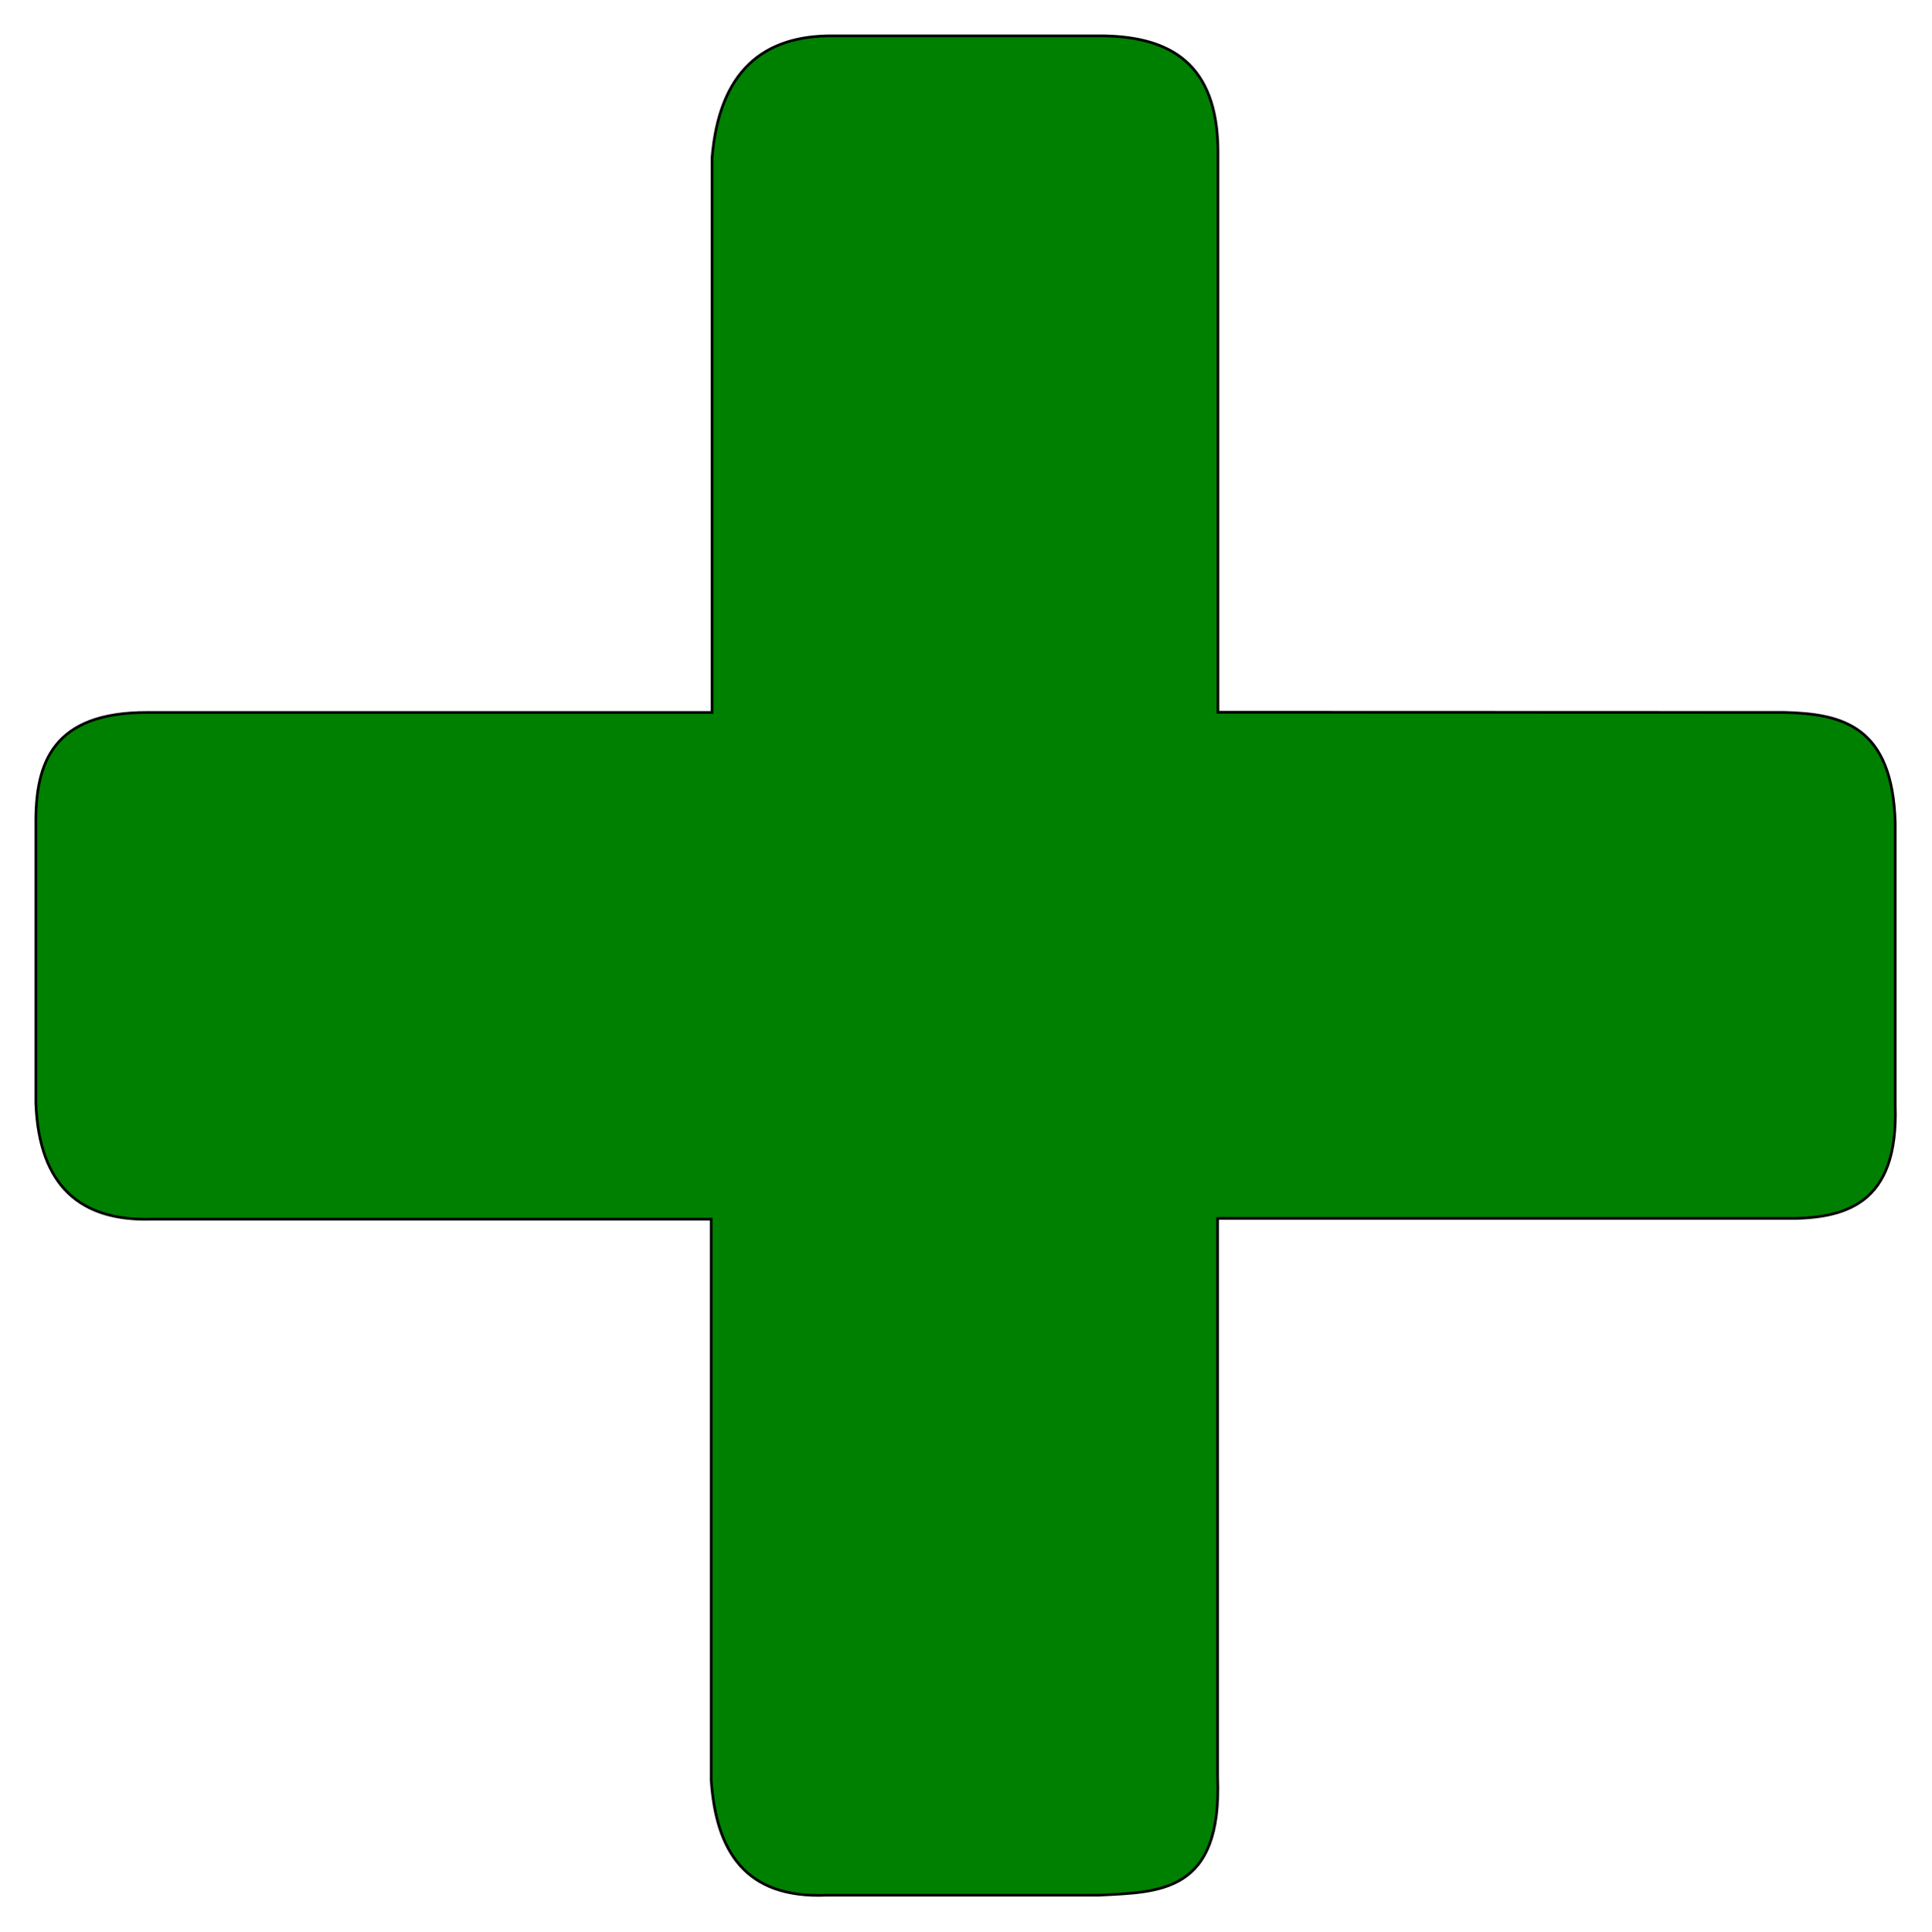
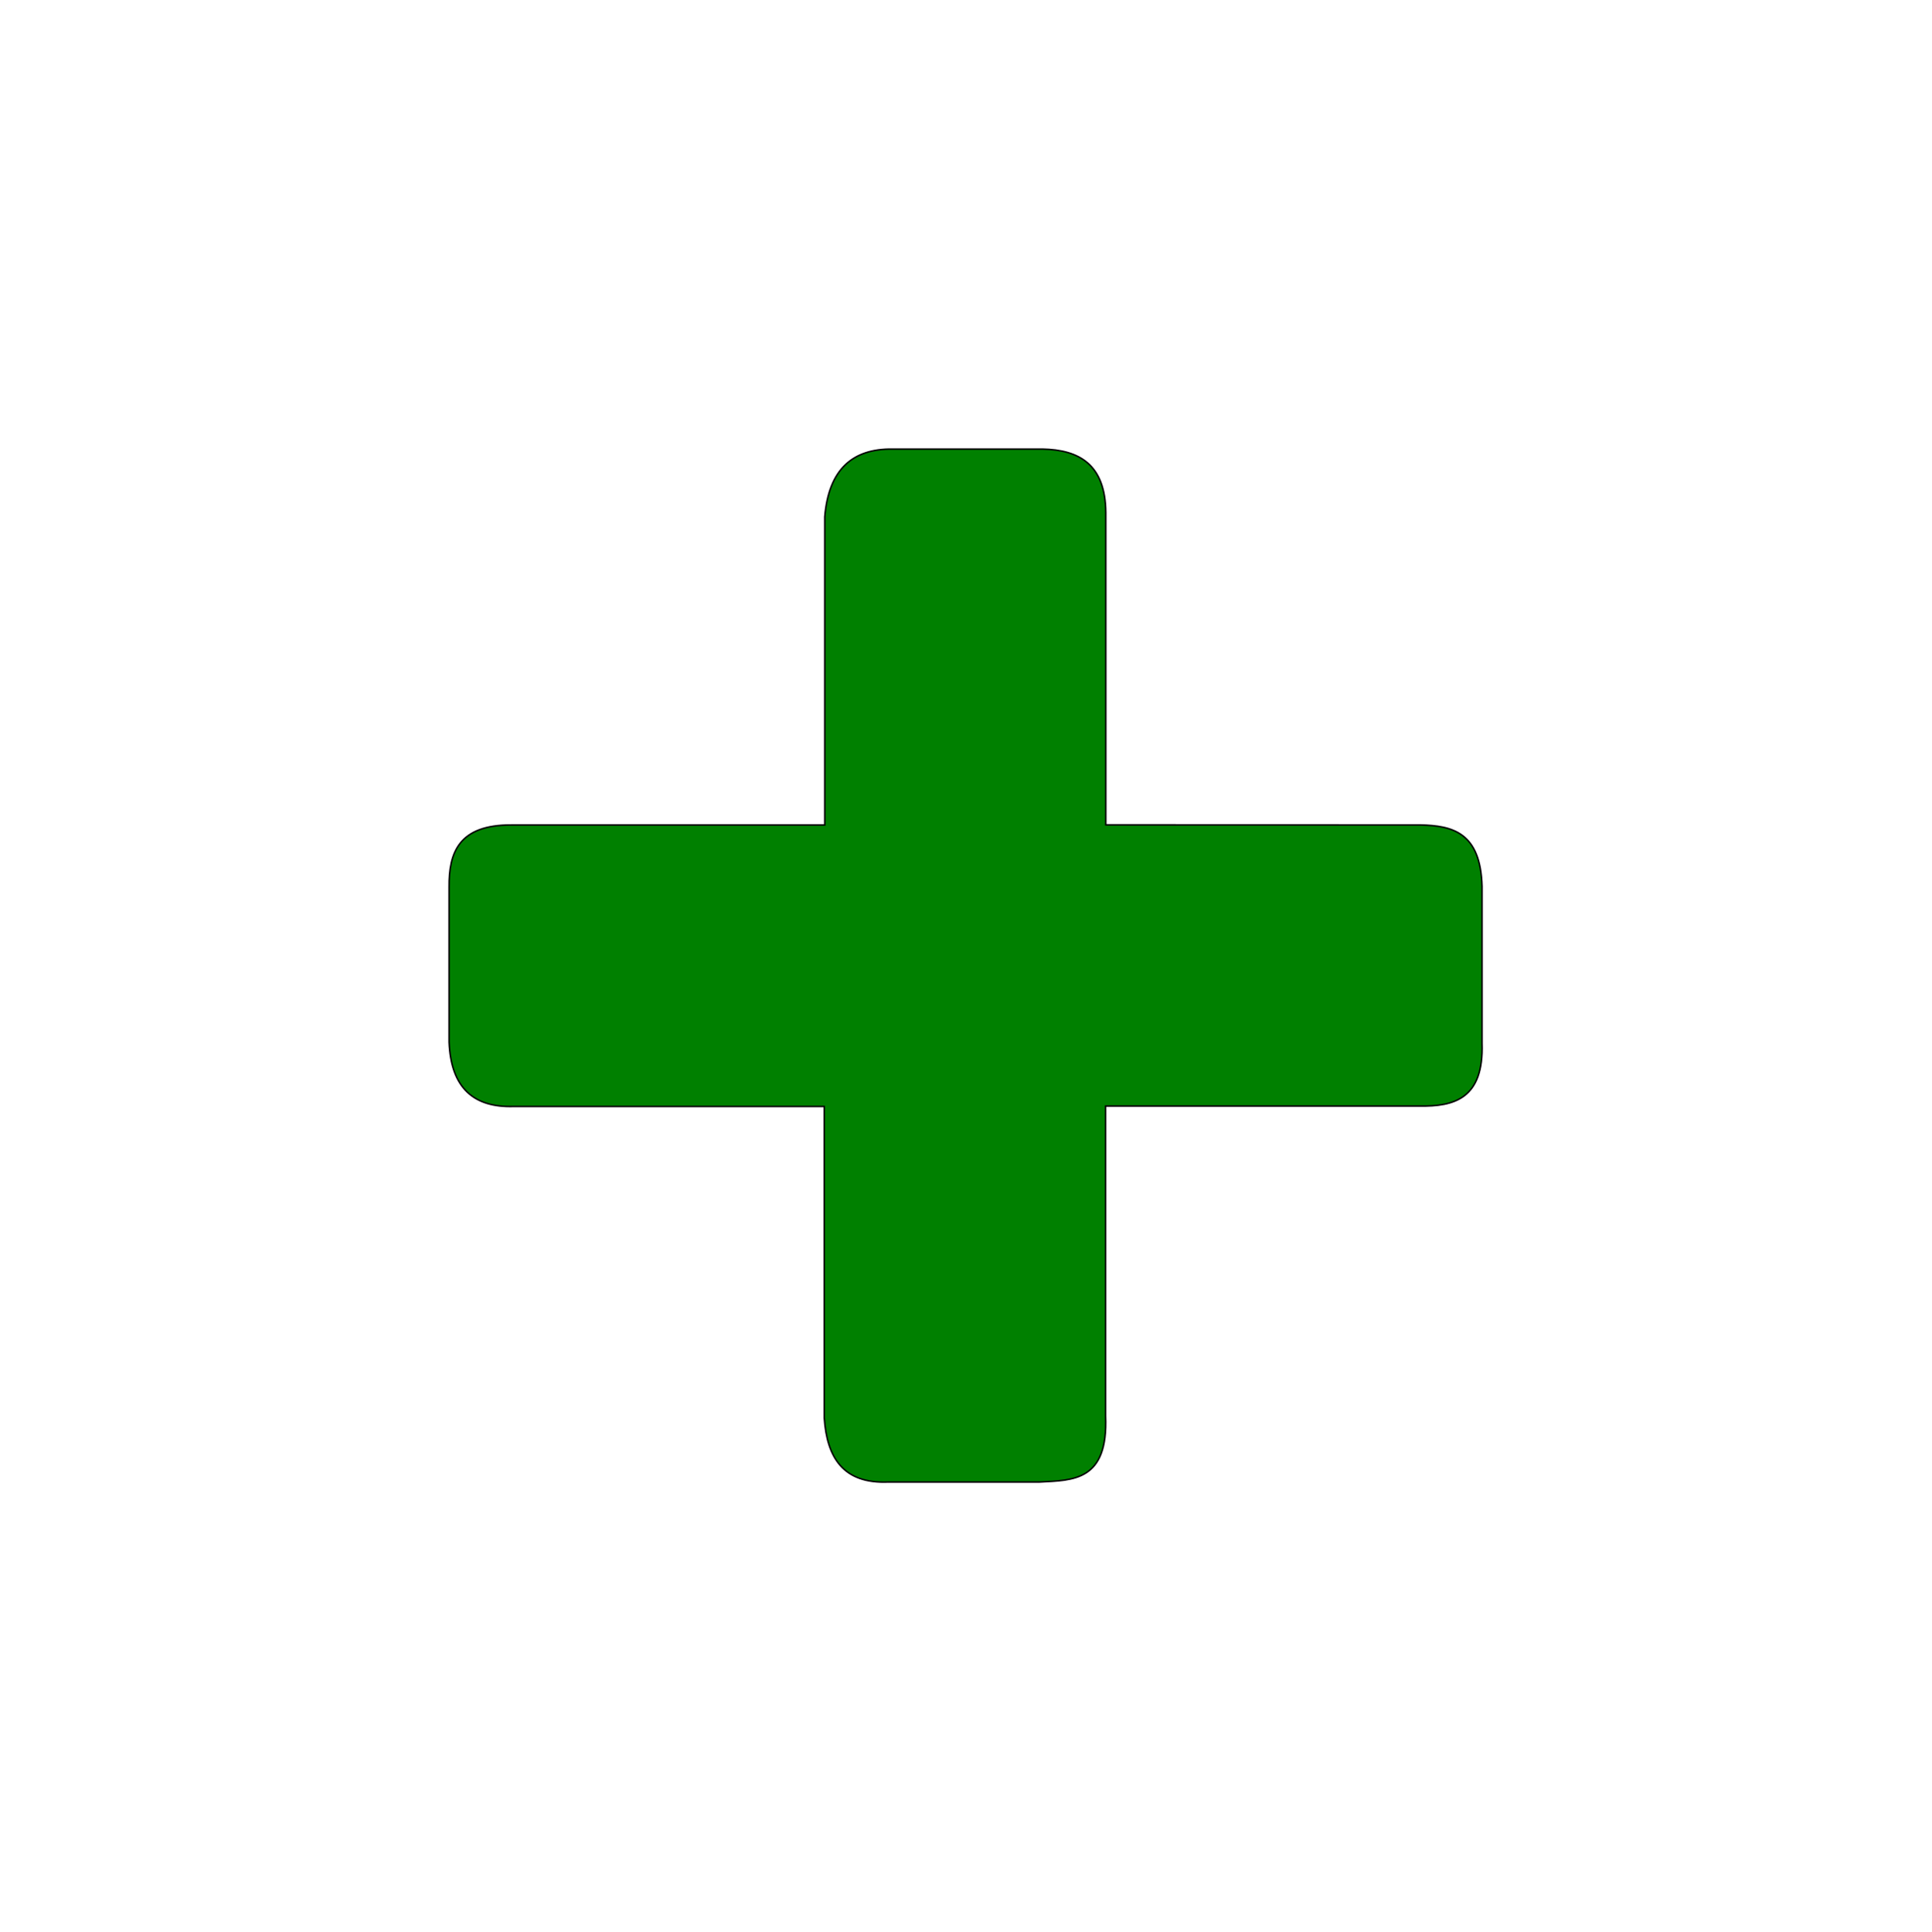
<svg xmlns="http://www.w3.org/2000/svg" width="158.044mm" height="158.044mm" viewBox="0 0 560 560" id="svg2" version="1.1">
  <defs id="defs4" />
  <g id="layer1" transform="translate(-87.95266,-194.4878)">
-     <path style="fill:#008000;fill-rule:evenodd;stroke:#000000;stroke-width:0.788px;stroke-linecap:butt;stroke-linejoin:miter;stroke-opacity:1" d="m 441.124,401.018 0,-162.986 c -0.225,-25.179 -13.898,-32.8 -33.142,-33.146 l -78.225,0 c -20.635,-0.247 -33.251,10.391 -35.328,35.332 l 0,160.864 -163.627,0 c -27.419,-0.093 -32.635,14.406 -32.451,32.454 l 0,80.916 c 0.967,24.161 13.099,34.15 33.561,33.565 l 162.261,0 0,162.566 c 1.386,20.688 9.86,34.456 33.456,33.46 l 78.909,0 c 17.521,-0.946 35.909,-0.375 34.482,-34.486 l 0,-161.766 163.721,0 c 18.437,0.345 33.747,-4.001 32.773,-32.777 l 0,-81.871 c -0.774,-28.376 -15.624,-31.649 -32.07,-32.073 z" id="path3347" />
+     <path style="fill:#008000;fill-rule:evenodd;stroke:#000000;stroke-width:0.438px;stroke-linecap:butt;stroke-linejoin:miter;stroke-opacity:1" d="m 408.603,433.671 0,-90.548 c -0.125,-13.988 -7.721,-18.222 -18.412,-18.414 l -43.458,0 c -11.464,-0.137 -18.473,5.773 -19.627,19.629 l 0,89.369 -90.904,0 c -15.233,-0.052 -18.13,8.003 -18.028,18.03 l 0,44.953 c 0.537,13.423 7.277,18.972 18.645,18.647 l 90.145,0 0,90.314 c 0.77,11.493 5.478,19.142 18.587,18.589 l 43.838,0 c 9.734,-0.526 19.95,-0.209 19.156,-19.159 l 0,-89.87 90.956,0 c 10.243,0.192 18.748,-2.223 18.207,-18.209 l 0,-45.484 C 517.279,435.754 509.03,433.936 499.893,433.7 Z" id="path3347" />
  </g>
</svg>
